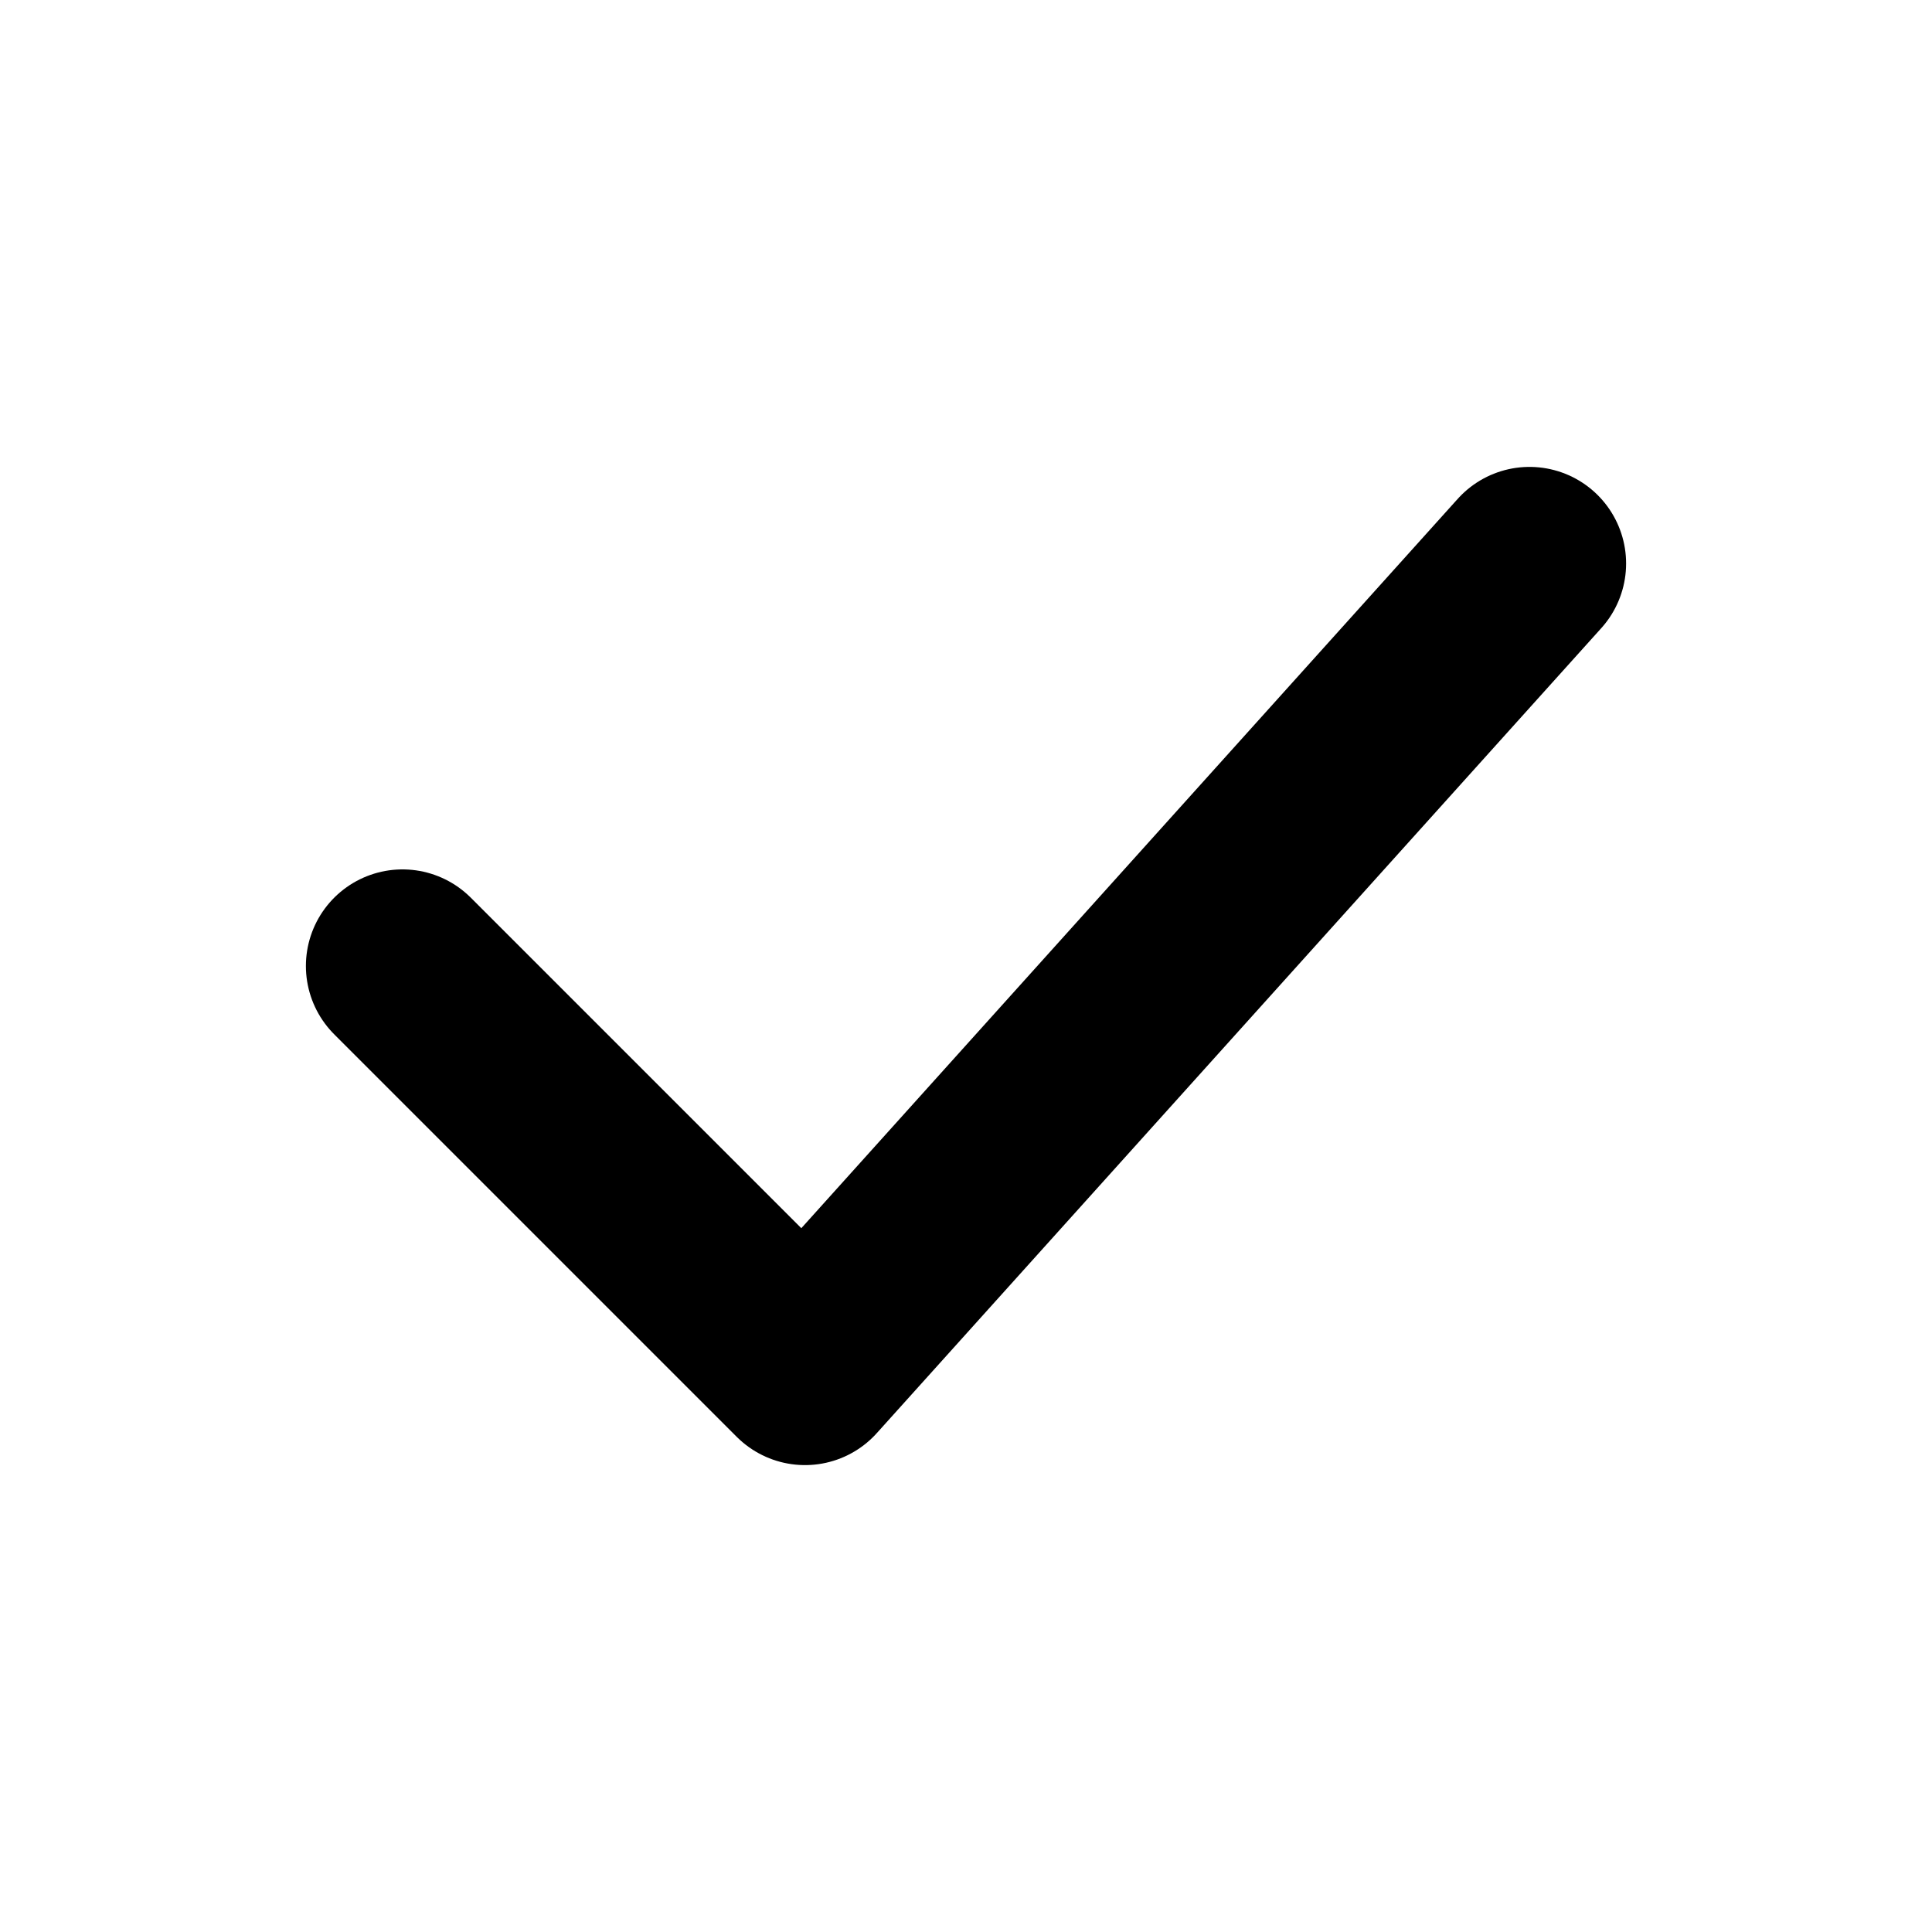
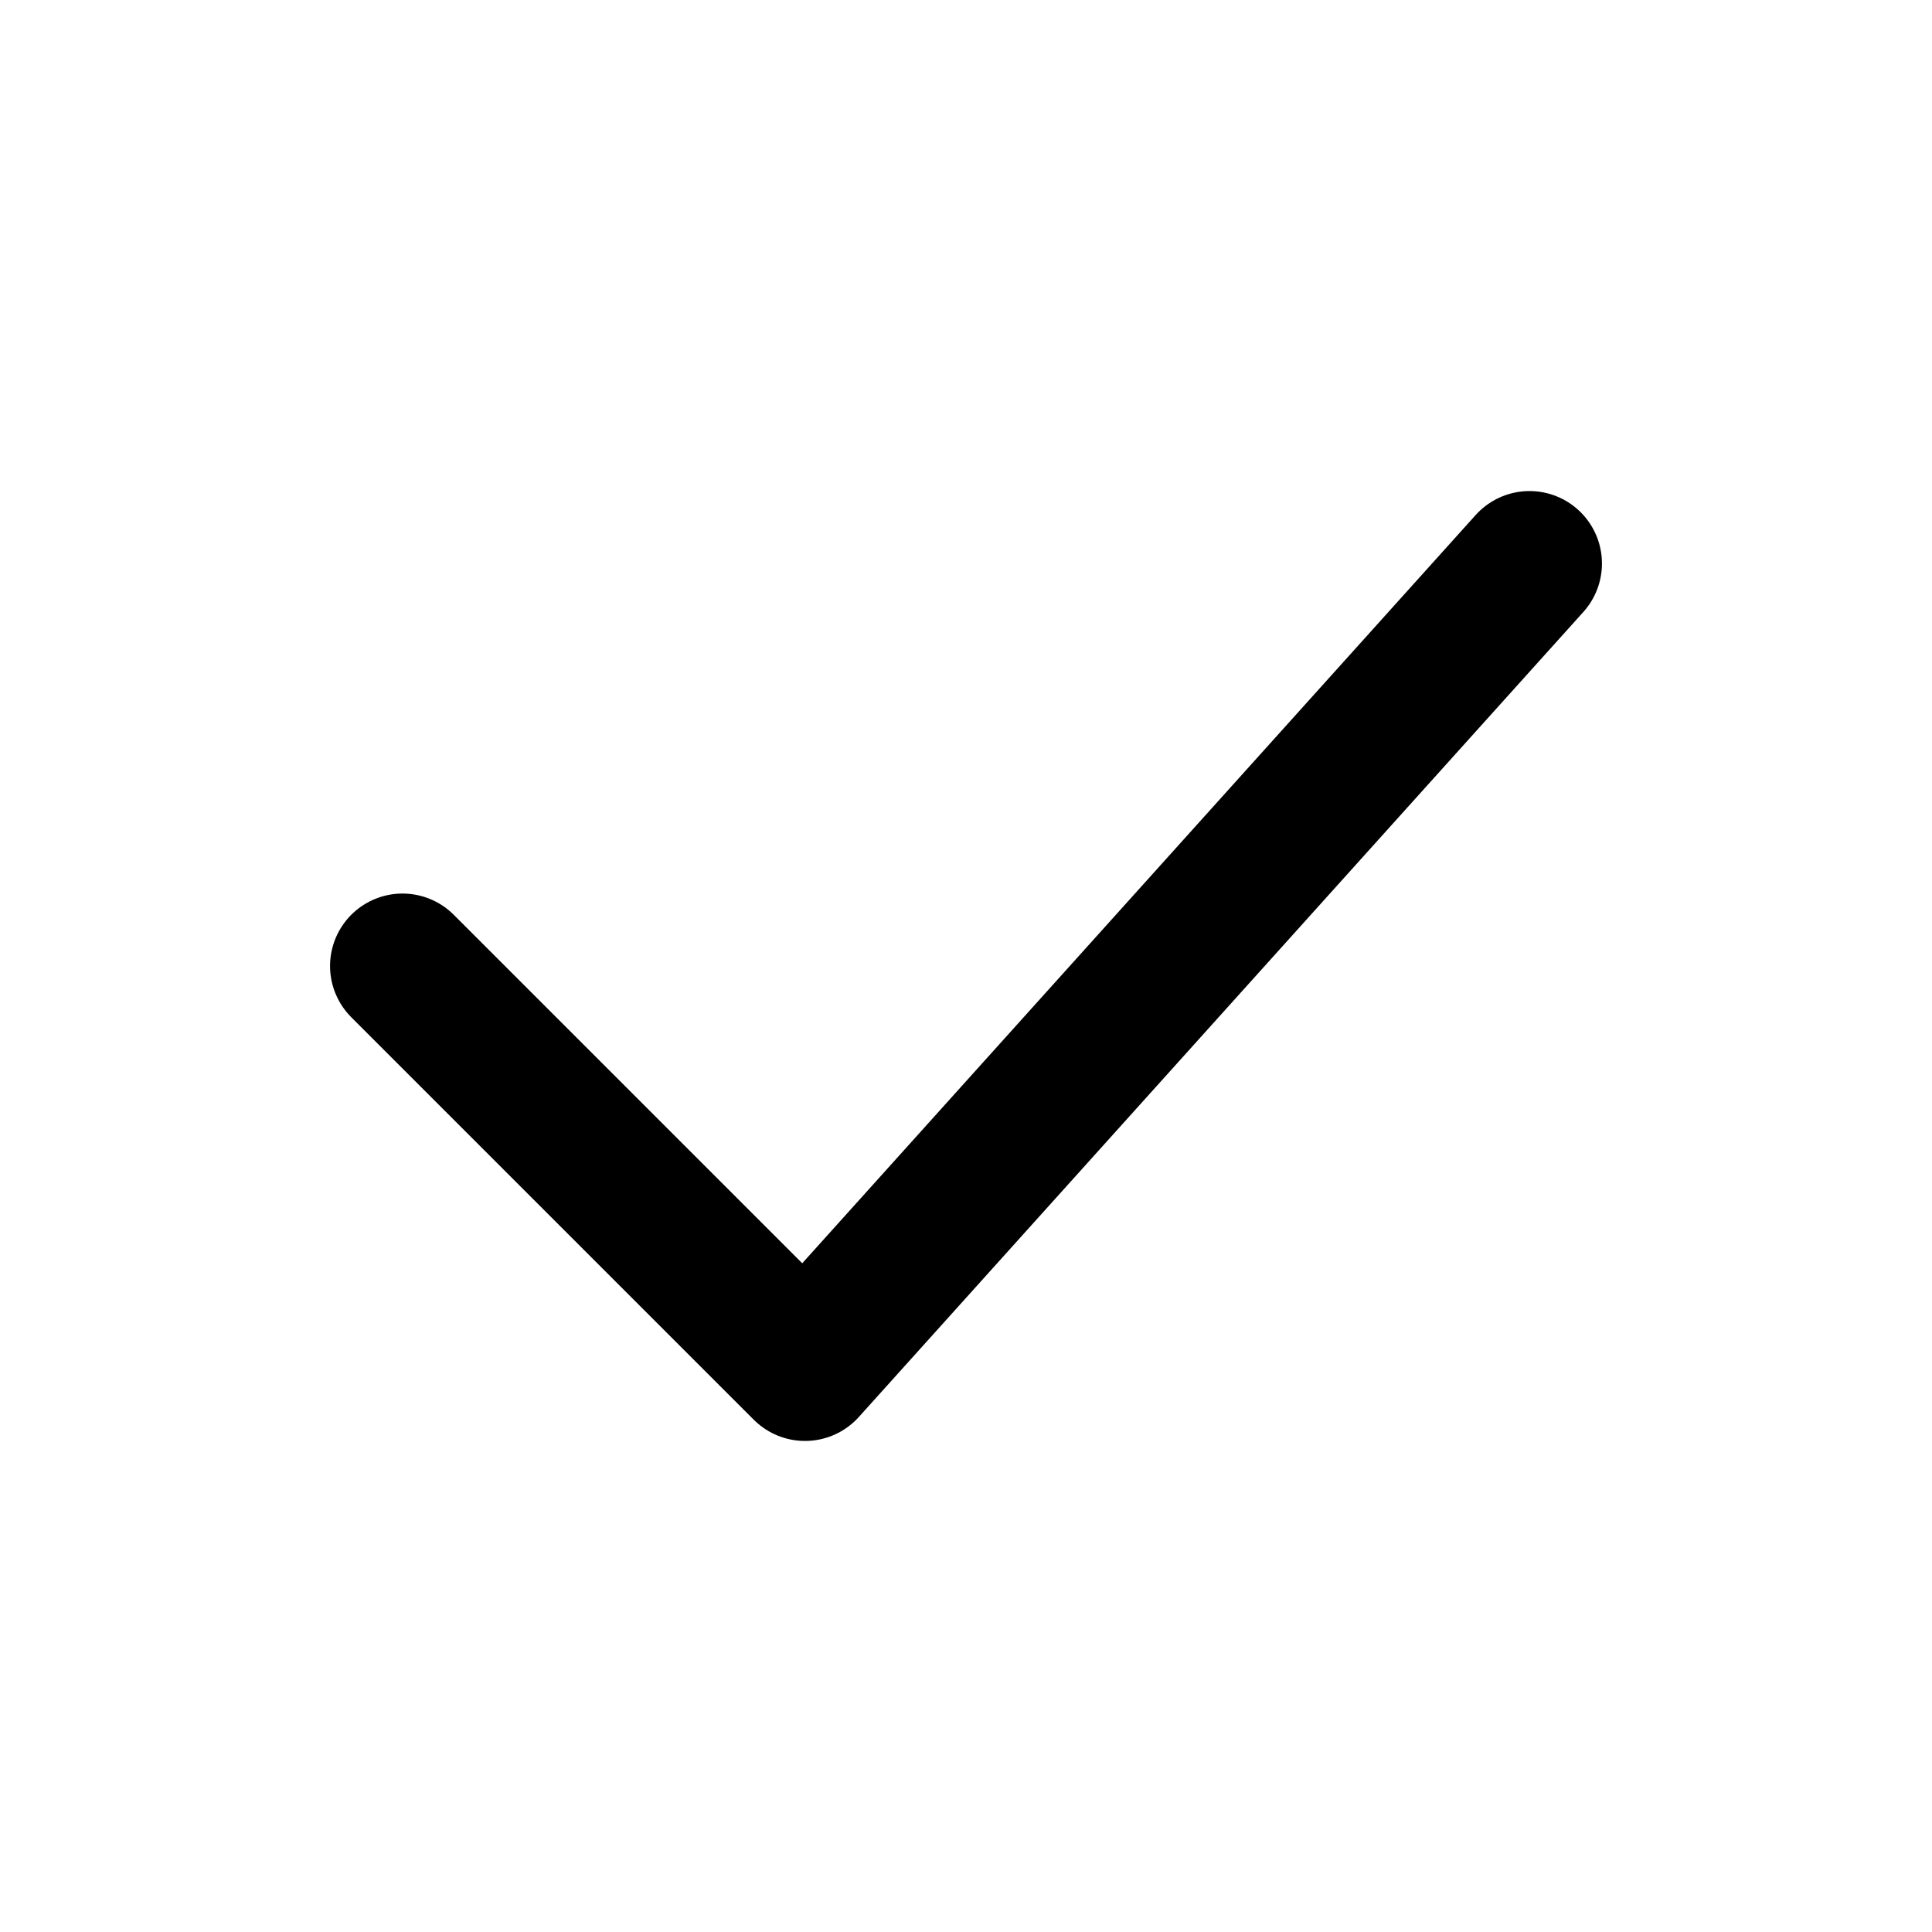
- <svg xmlns="http://www.w3.org/2000/svg" width="24" height="24" viewBox="0 0 24 24" fill="none" stroke="#000" stroke-width="2.4" stroke-linecap="round" stroke-linejoin="round">
+ <svg xmlns="http://www.w3.org/2000/svg" width="24" height="24" viewBox="0 0 24 24" fill="none" stroke="#000" stroke-width="1.8" stroke-linecap="round" stroke-linejoin="round">
  <path d="M5 12l5 5 9-10" />
</svg>
